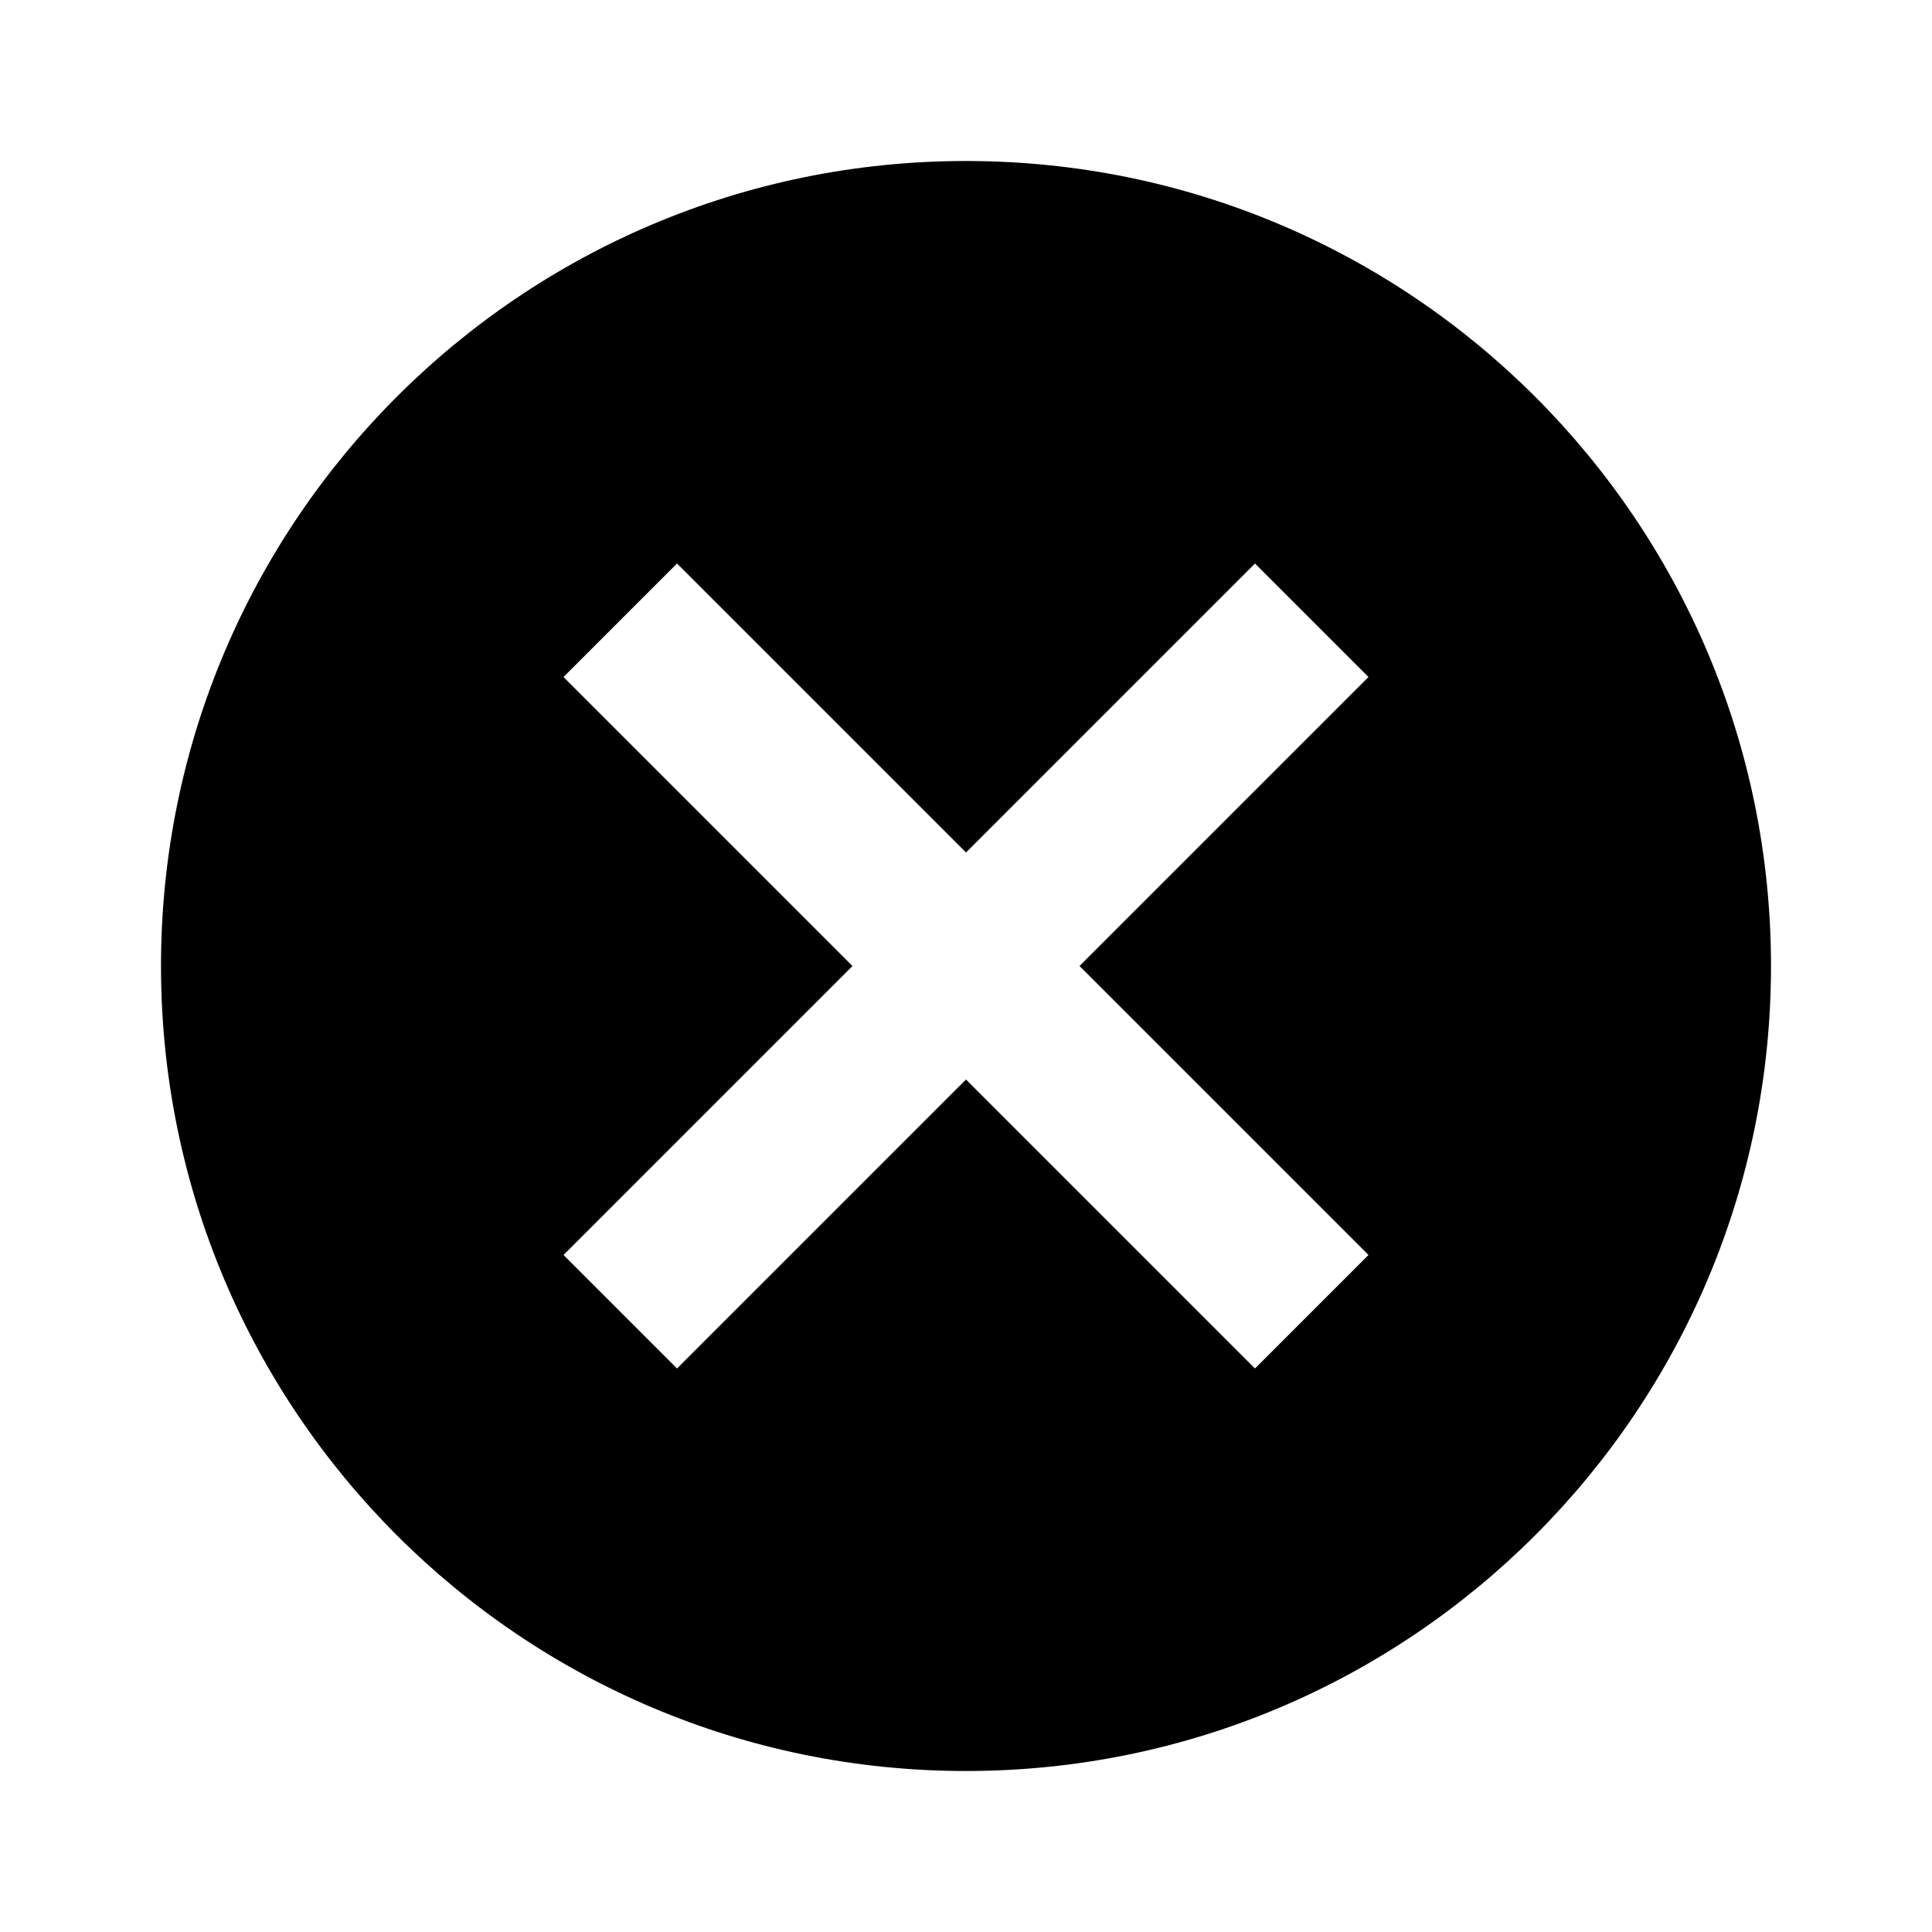
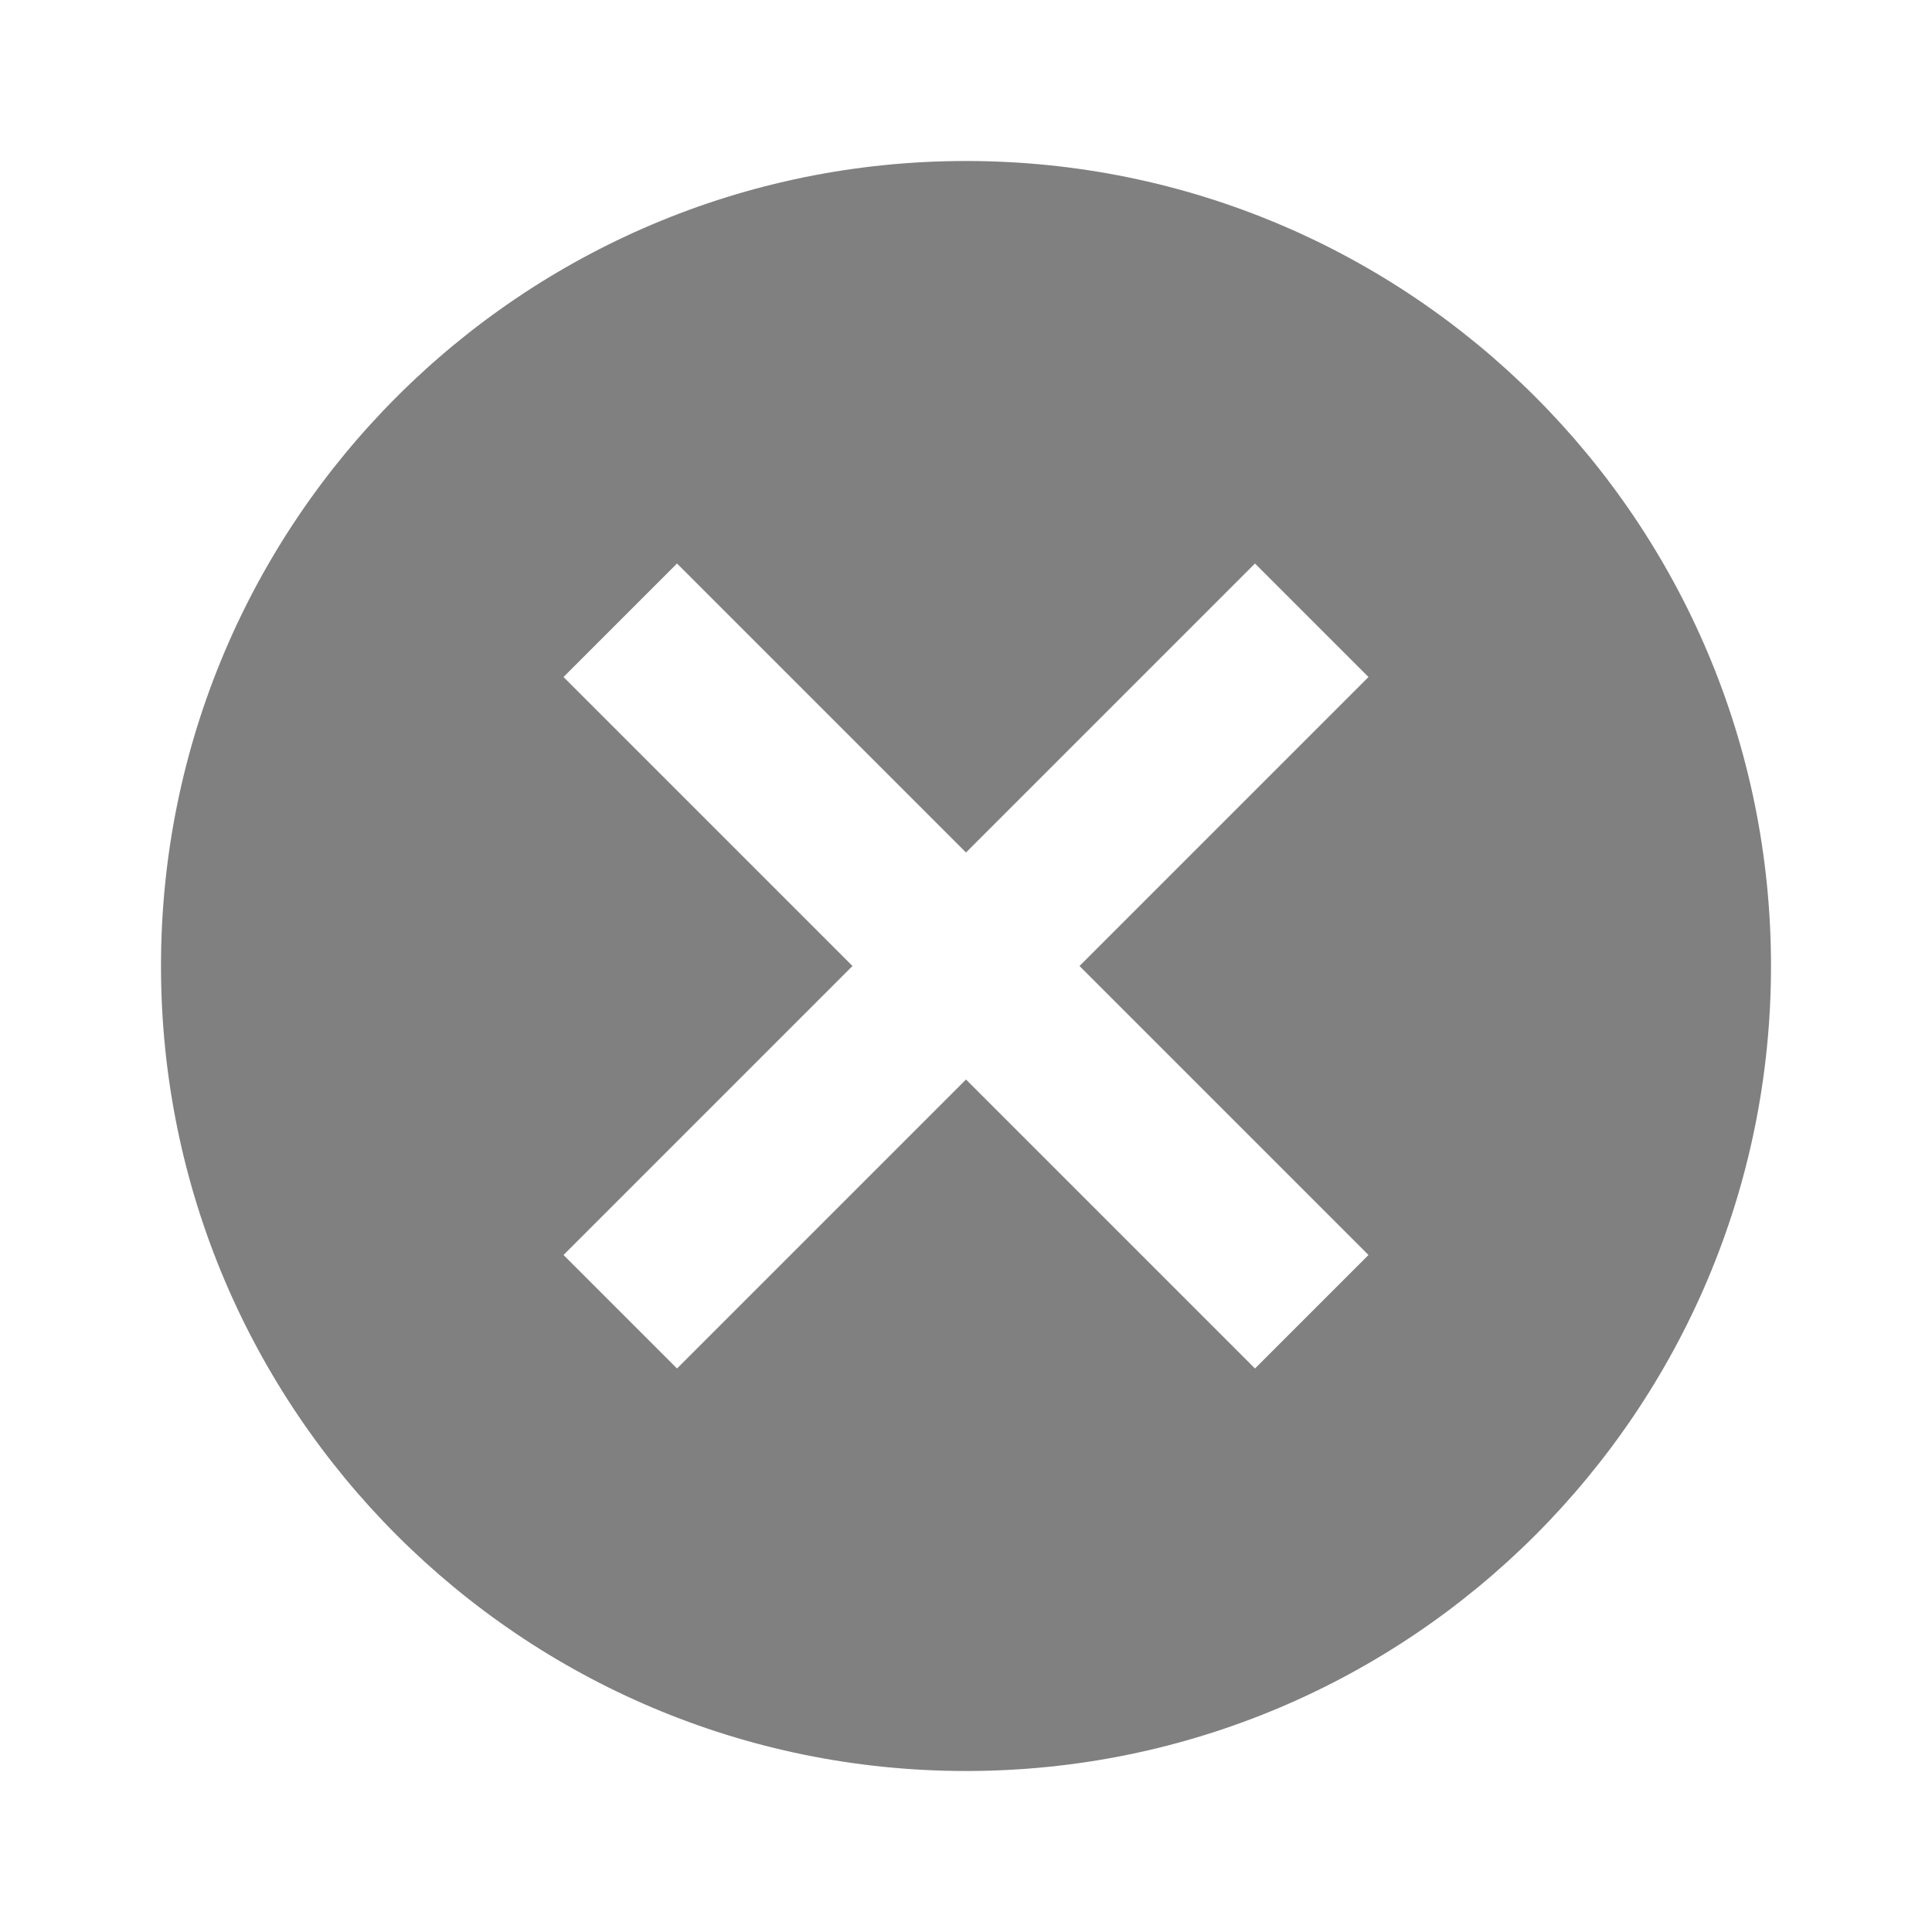
- <svg xmlns="http://www.w3.org/2000/svg" viewBox="0 0 24 24" id="clear-medium" aria-hidden="true" role="none" data-supported-dps="24x24" fill="currentColor">
+ <svg xmlns="http://www.w3.org/2000/svg" viewBox="0 0 24 24" id="clear-medium" aria-hidden="true" role="none" data-supported-dps="24x24" fill="gray">
  <path d="M12 2a10 10 0 1010 10A10 10 0 0012 2zm5 13.59L15.59 17 12 13.41 8.41 17 7 15.59 10.59 12 7 8.41 8.41 7 12 10.59 15.59 7 17 8.41 13.41 12z" />
</svg>
